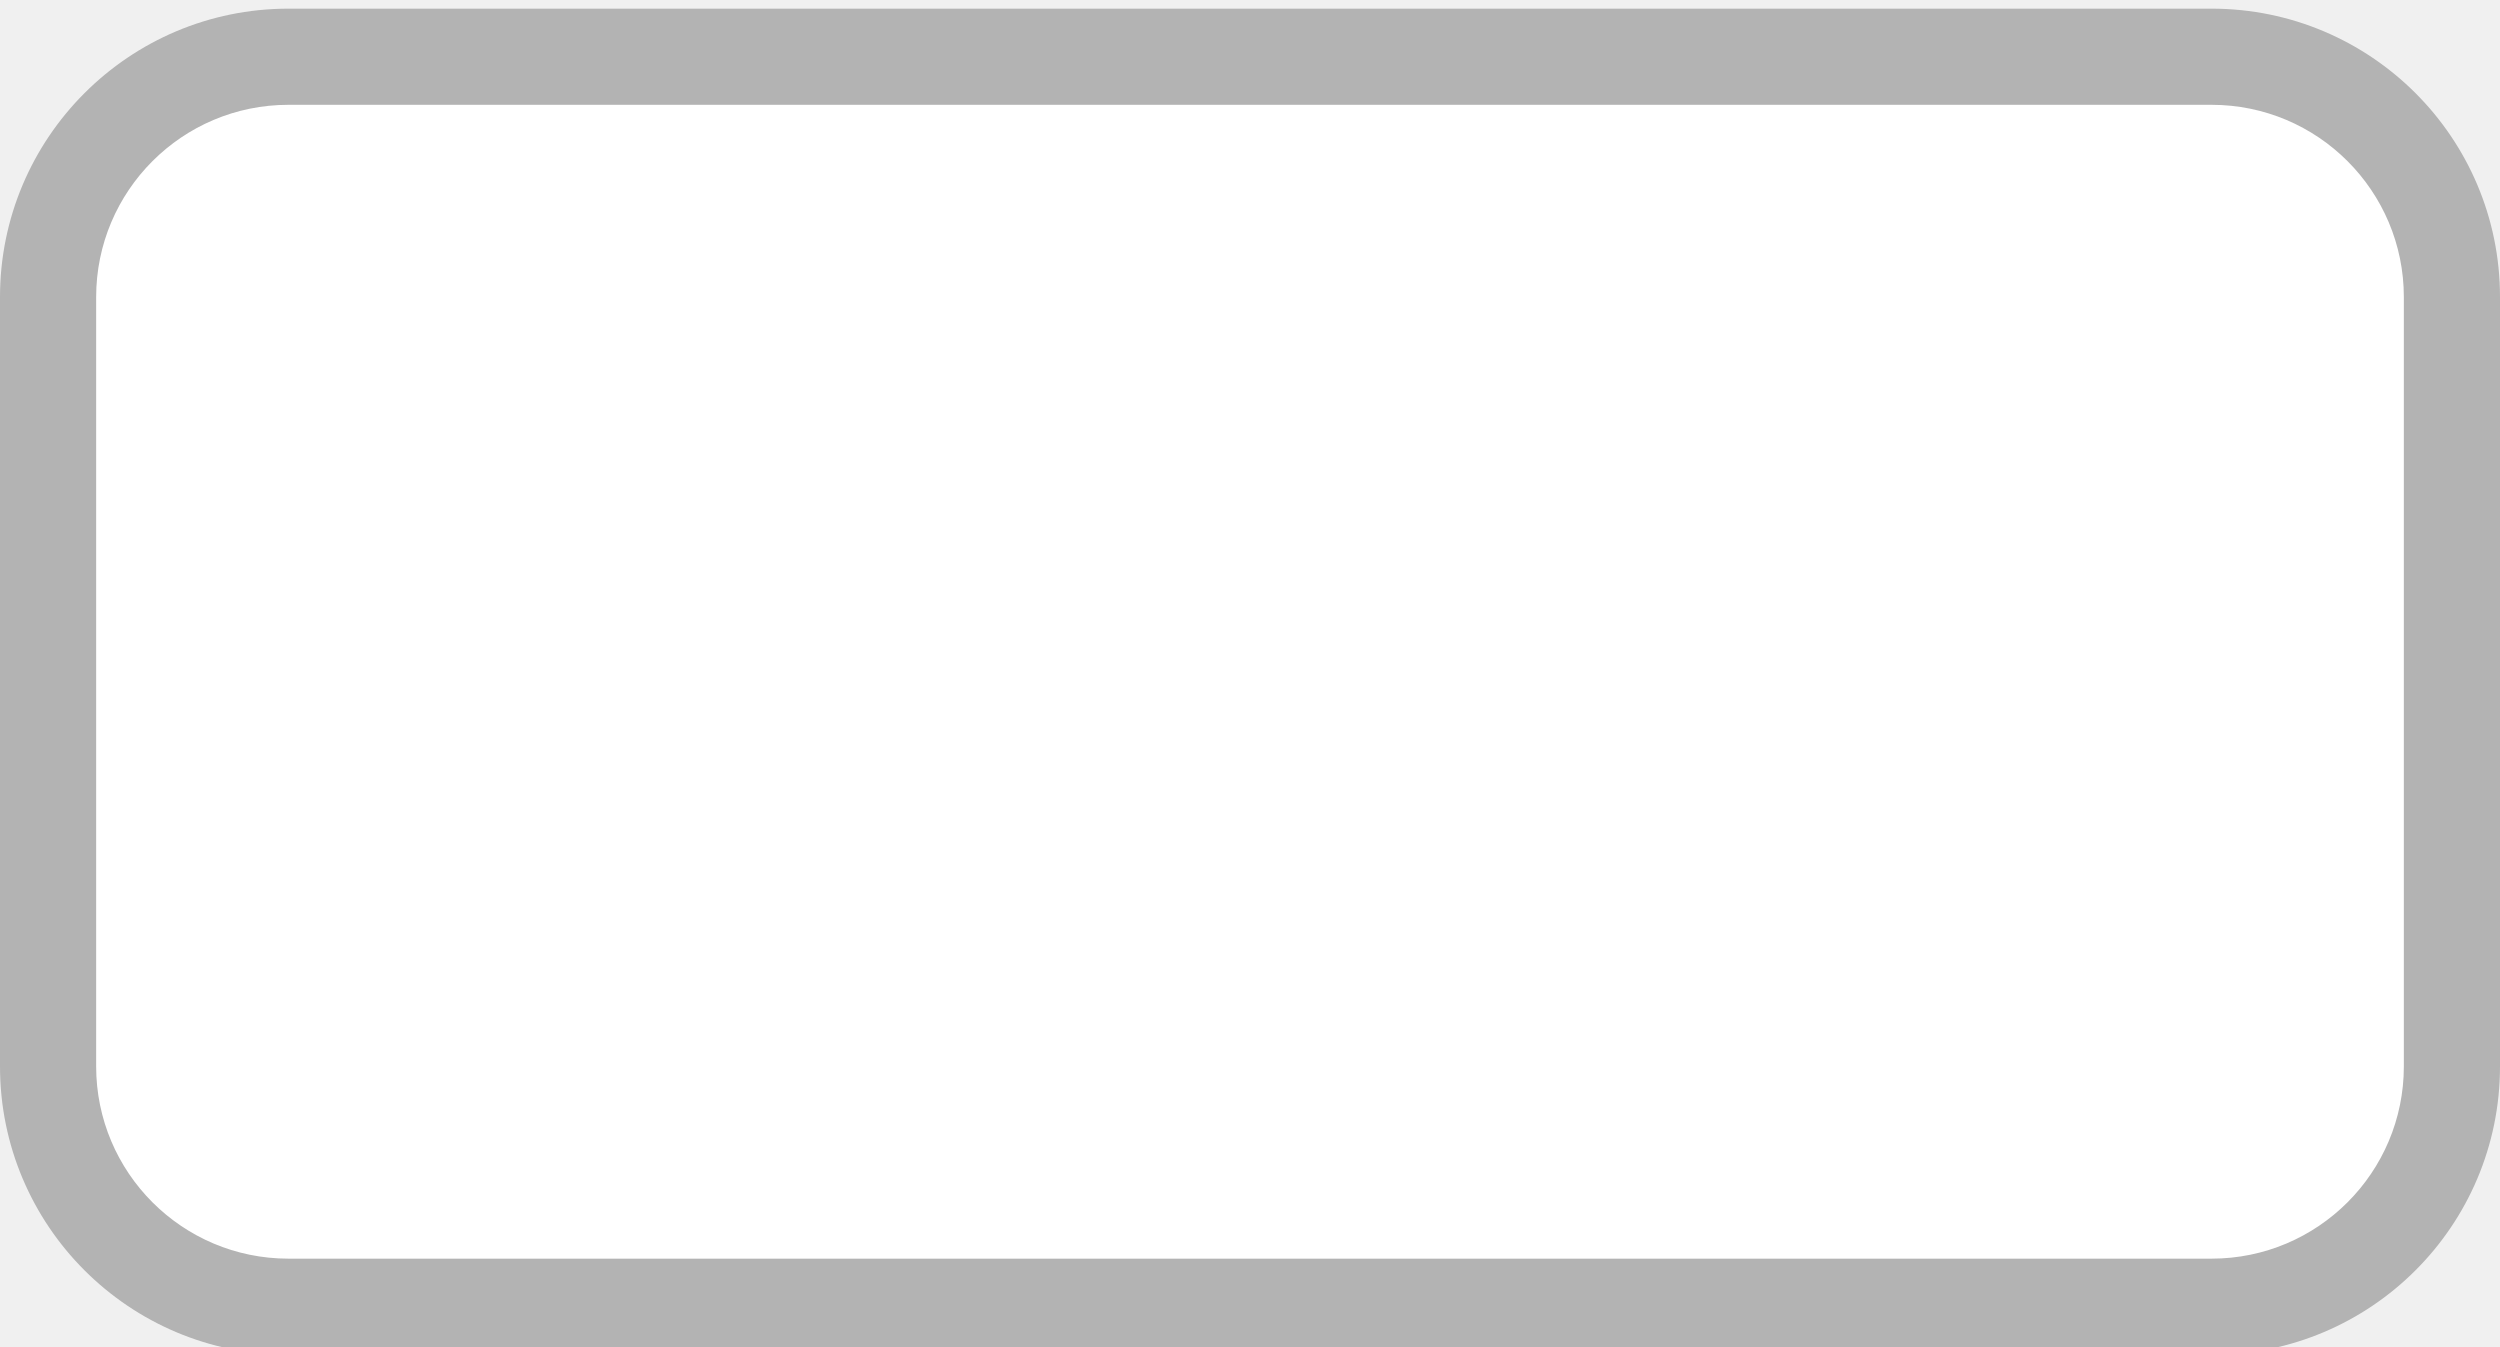
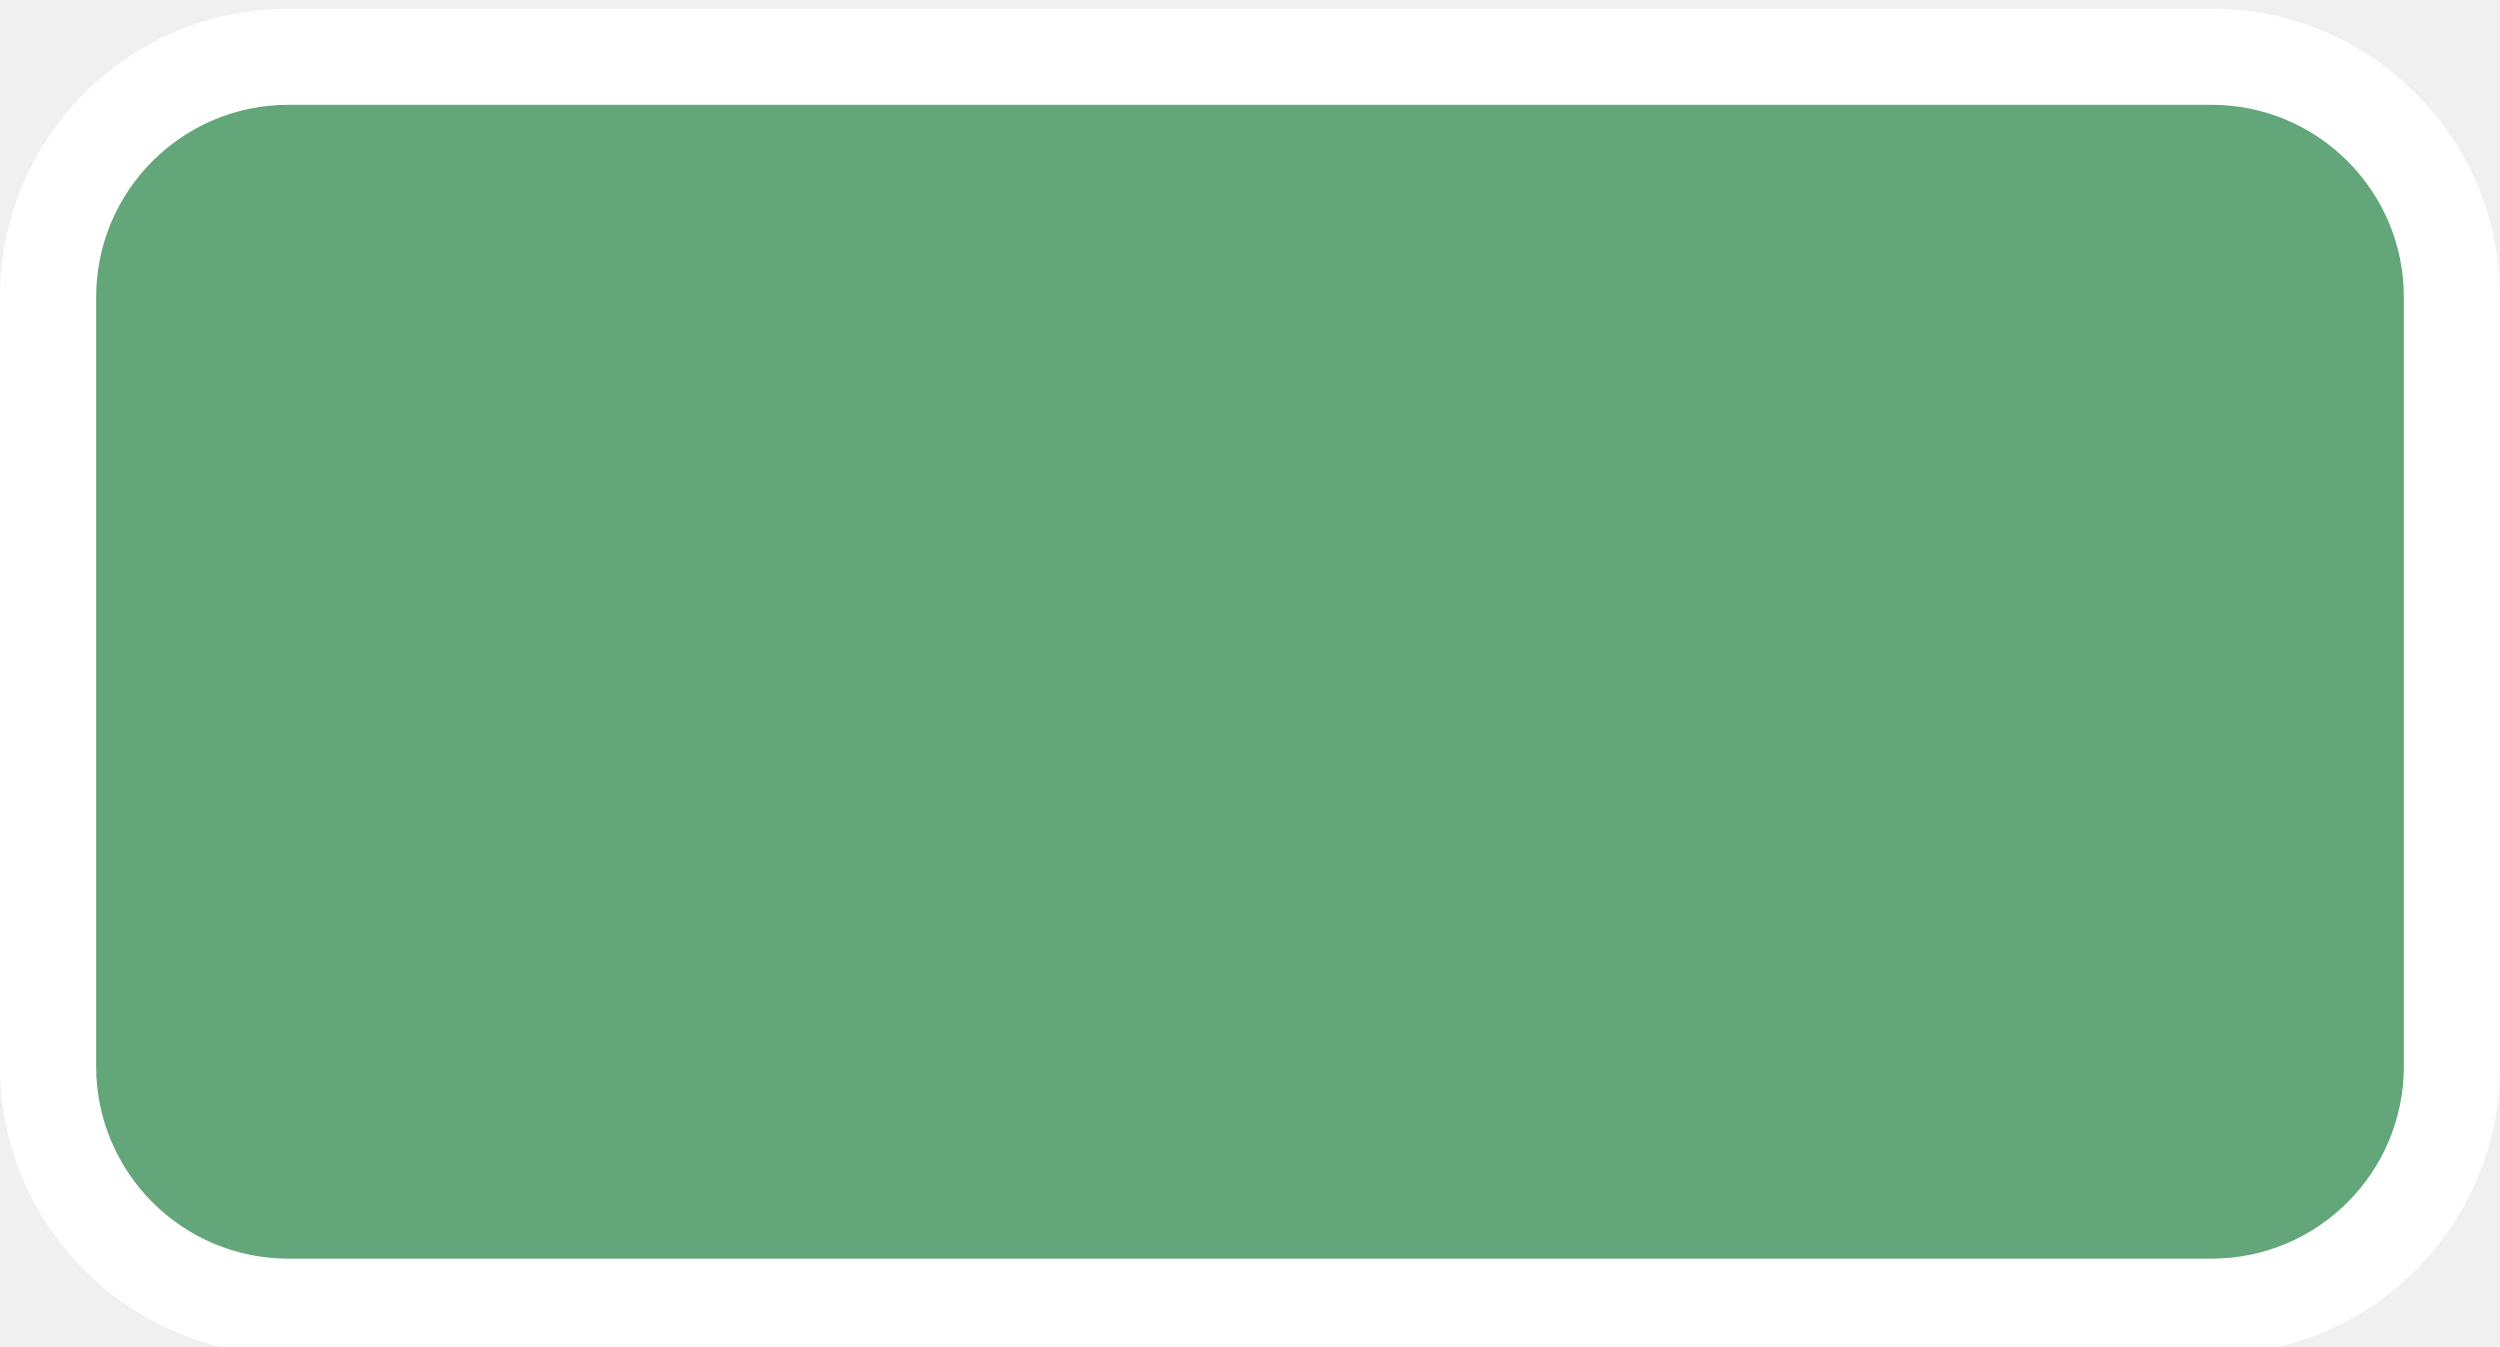
- <svg xmlns="http://www.w3.org/2000/svg" viewBox="0 0 26 14" height="14" width="26">
+ <svg xmlns="http://www.w3.org/2000/svg" width="26" height="14" viewBox="0 0 26 14">
  <g>
-     <path fill="#ffffff" d="M3.04,0.59L23.04,0.59A2.5,2.5,0,0,1,25.54,3.09L25.54,11.09A2.5,2.5,0,0,1,23.04,13.59L3.04,13.59A2.5,2.5,0,0,1,0.54,11.09L0.54,3.09A2.5,2.5,0,0,1,3.04,0.59" />
-     <path fill="#b3b3b3" d="M23,1.09a2,2,0,0,1,2,2v8a2,2,0,0,1-2,2H3a2,2,0,0,1-2-2v-8a2,2,0,0,1,2-2H23m0-1H3a3,3,0,0,0-3,3v8a3,3,0,0,0,3,3H23a3,3,0,0,0,3-3v-8a3,3,0,0,0-3-3Z" />
+     <rect x="0.54" y="0.59" width="25" height="13" rx="2.5" ry="2.5" fill="#63a67a" />
+     <path d="M23,1.09a2,2,0,0,1,2,2v8a2,2,0,0,1-2,2H3a2,2,0,0,1-2-2v-8a2,2,0,0,1,2-2H23m0-1H3a3,3,0,0,0-3,3v8a3,3,0,0,0,3,3H23a3,3,0,0,0,3-3v-8a3,3,0,0,0-3-3h0Z" fill="#fff" />
  </g>
</svg>
